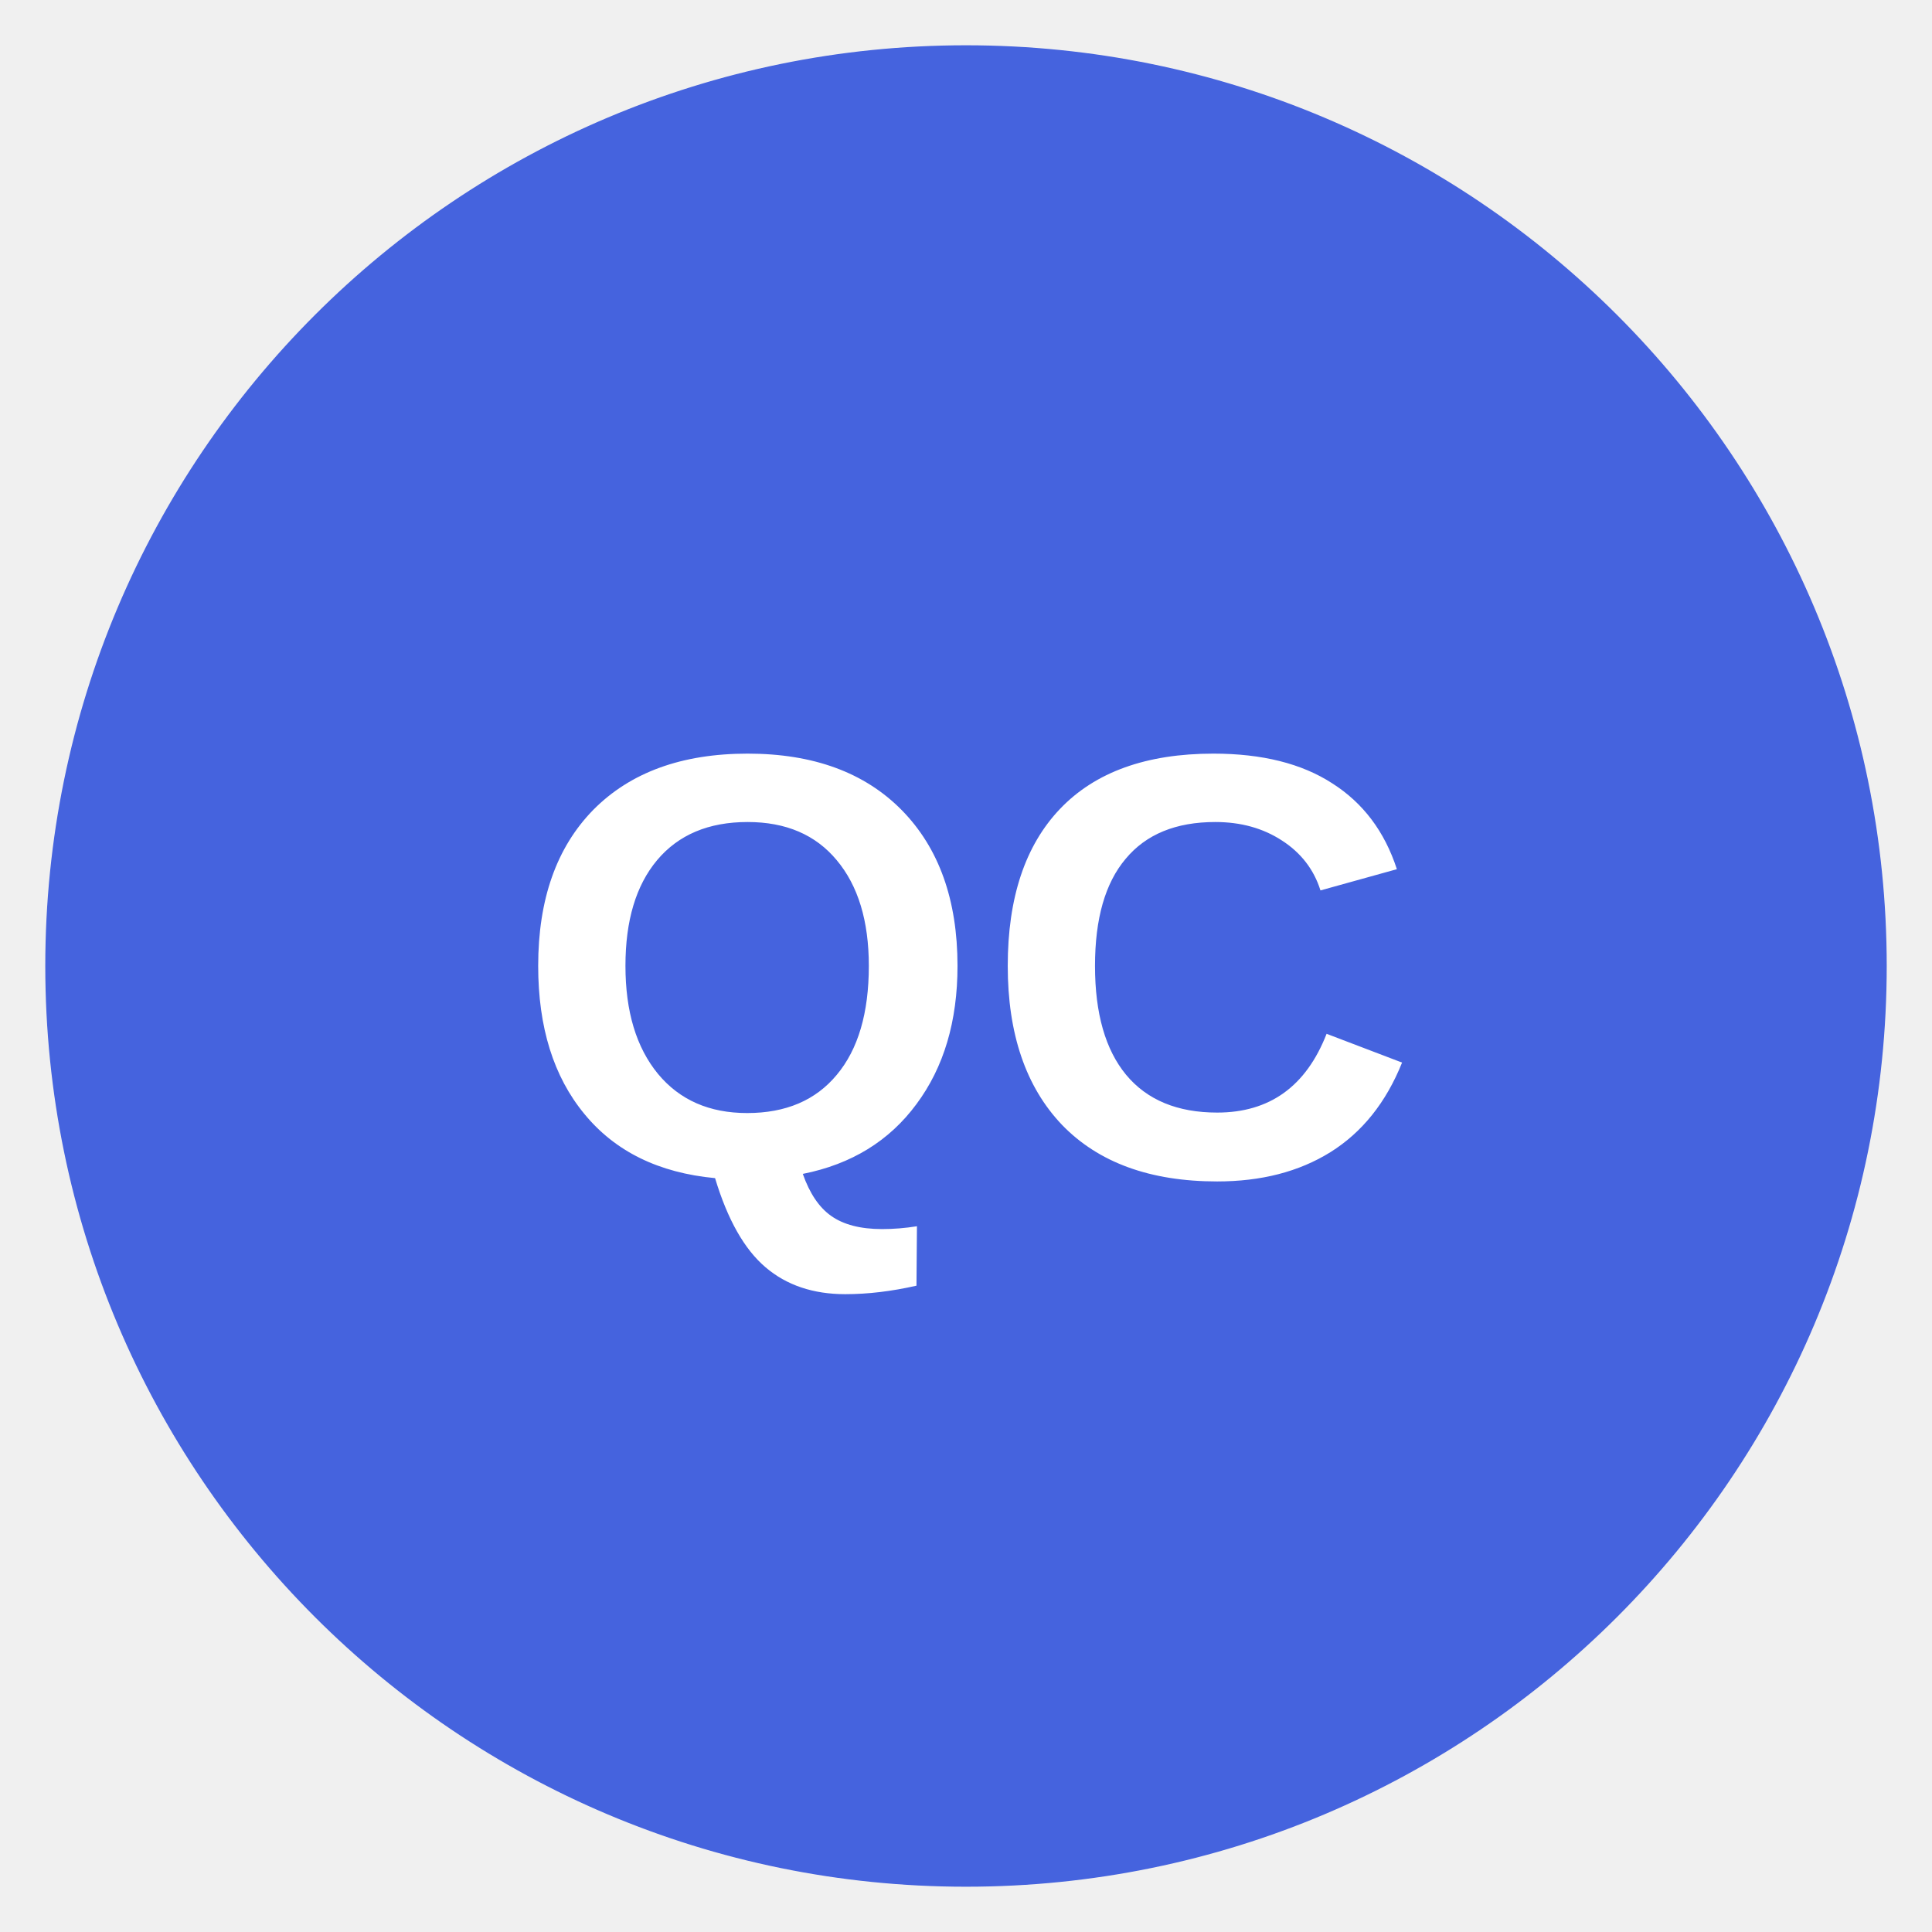
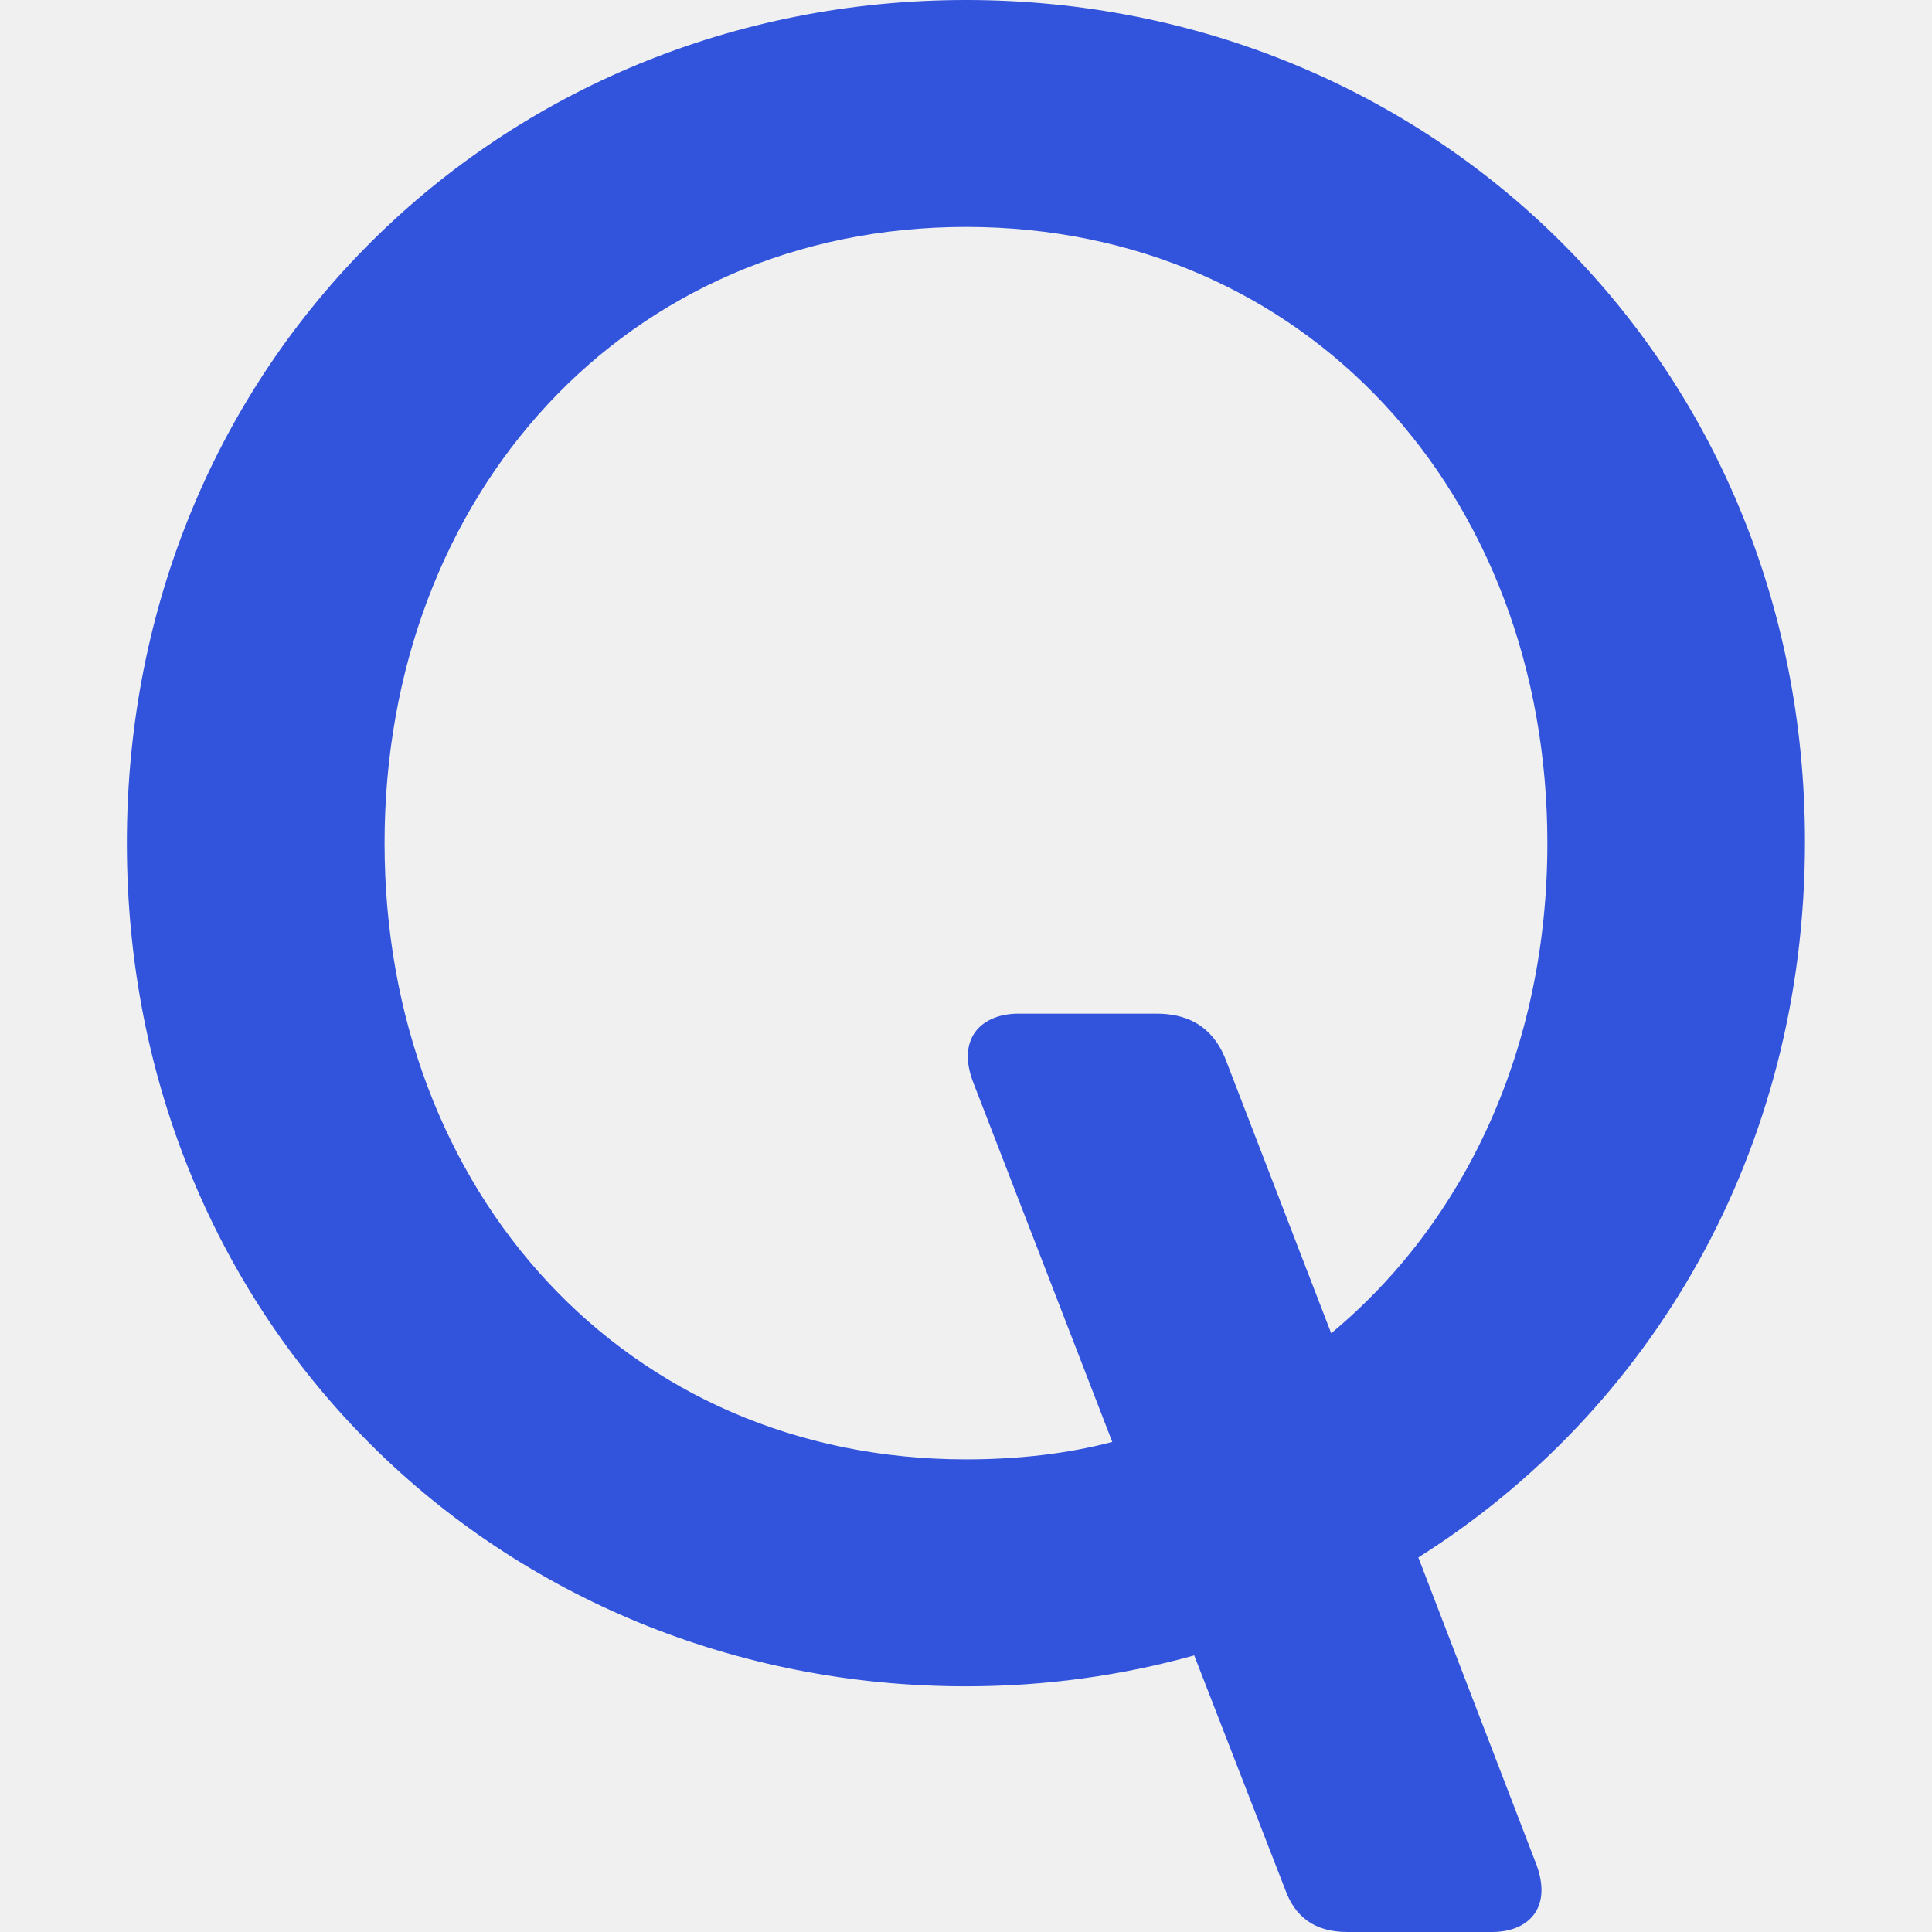
- <svg xmlns="http://www.w3.org/2000/svg" width="64" height="64" viewBox="0 0 64 64">
-   <circle cx="32" cy="32" r="30" fill="#3253DC" stroke="#3253DC" stroke-width="1" opacity="0.9" />
-   <text x="32" y="32" text-anchor="middle" dominant-baseline="central" font-family="Arial, Helvetica, sans-serif" font-weight="bold" font-size="20" fill="white">QC</text>
+ <svg xmlns="http://www.w3.org/2000/svg" fill="#3253DC" role="img" viewBox="0 0 24 24">
+   <path d="M12 0C6.229 0 1.576 4.486 1.576 10.474c0 6.004 4.653 10.474 10.424 10.474.984 0 1.935-.133 2.835-.384l1.134 2.919c.117.317.35.517.767.517h1.801c.434 0 .751-.284.55-.834l-1.468-3.819c2.885-1.818 4.803-5.037 4.803-8.889C22.424 4.486 17.771 0 12 0m4.536 16.561l-1.318-3.419c-.117-.284-.35-.55-.851-.55h-1.718c-.434 0-.767.284-.567.834l1.735 4.486c-.567.15-1.184.217-1.818.217-4.22 0-7.222-3.319-7.222-7.655C4.778 6.138 7.78 2.819 12 2.819s7.222 3.319 7.222 7.655c0 2.535-1.017 4.703-2.685 6.088" />
</svg>
